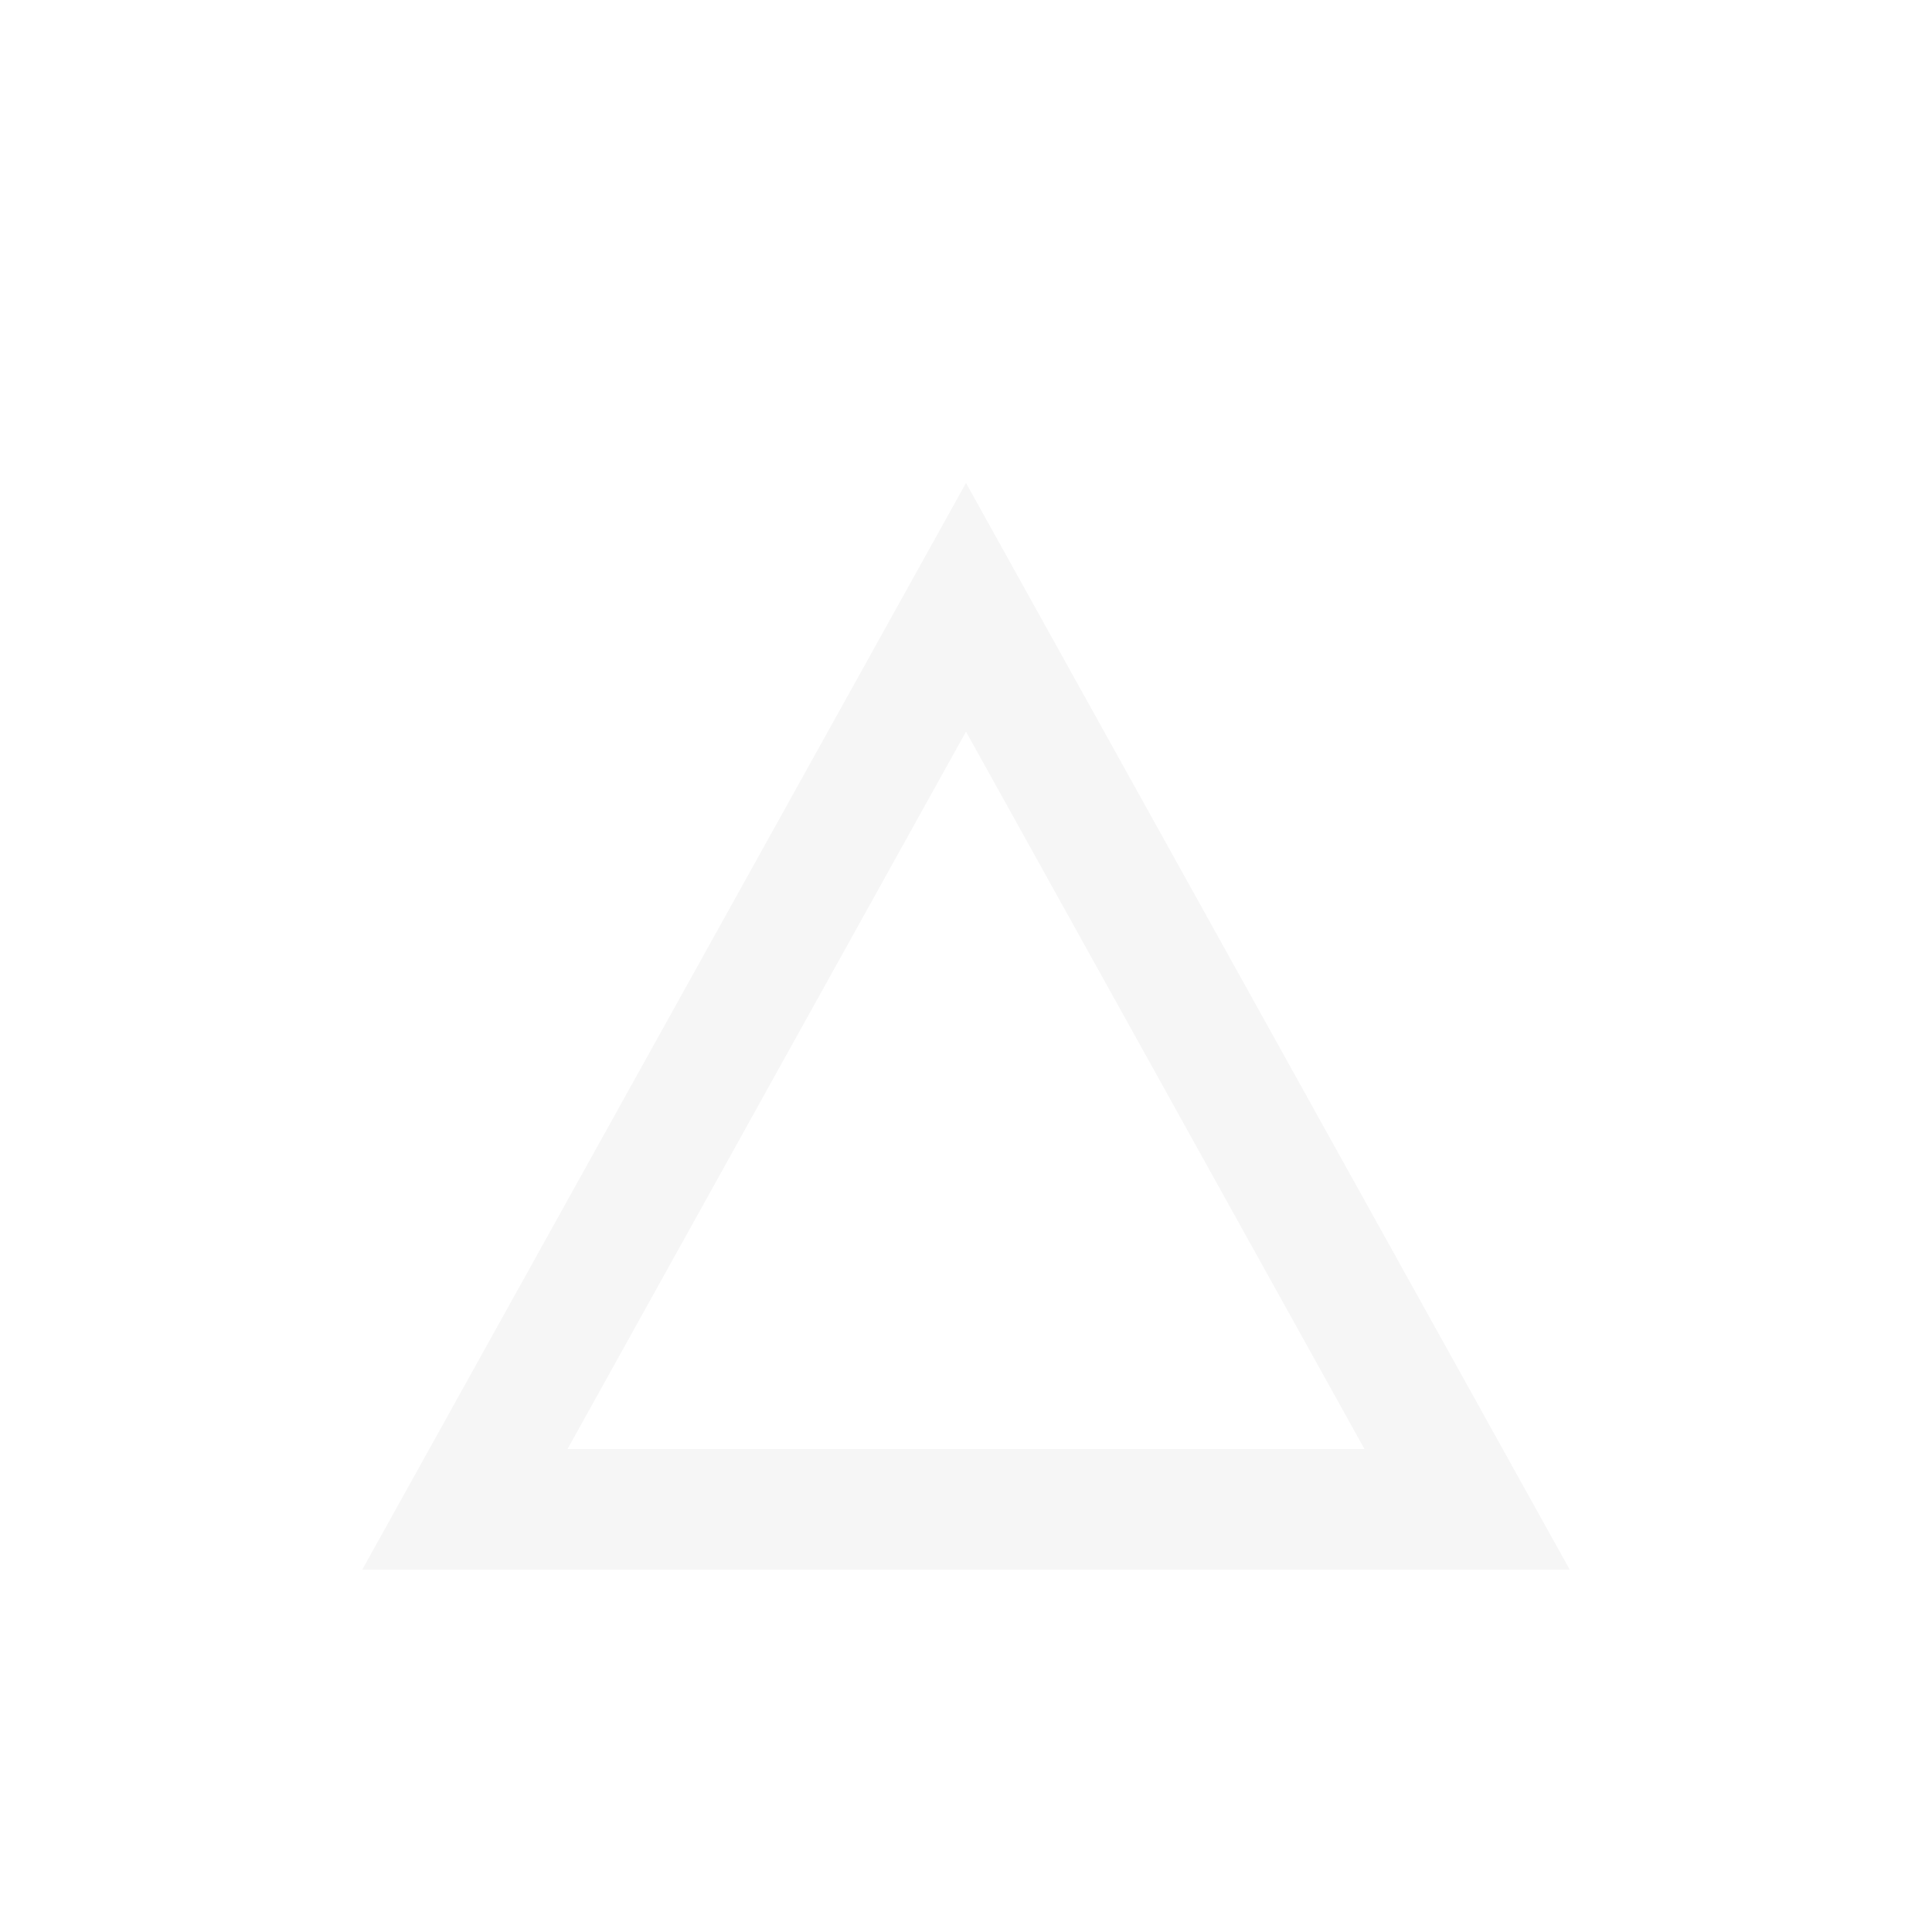
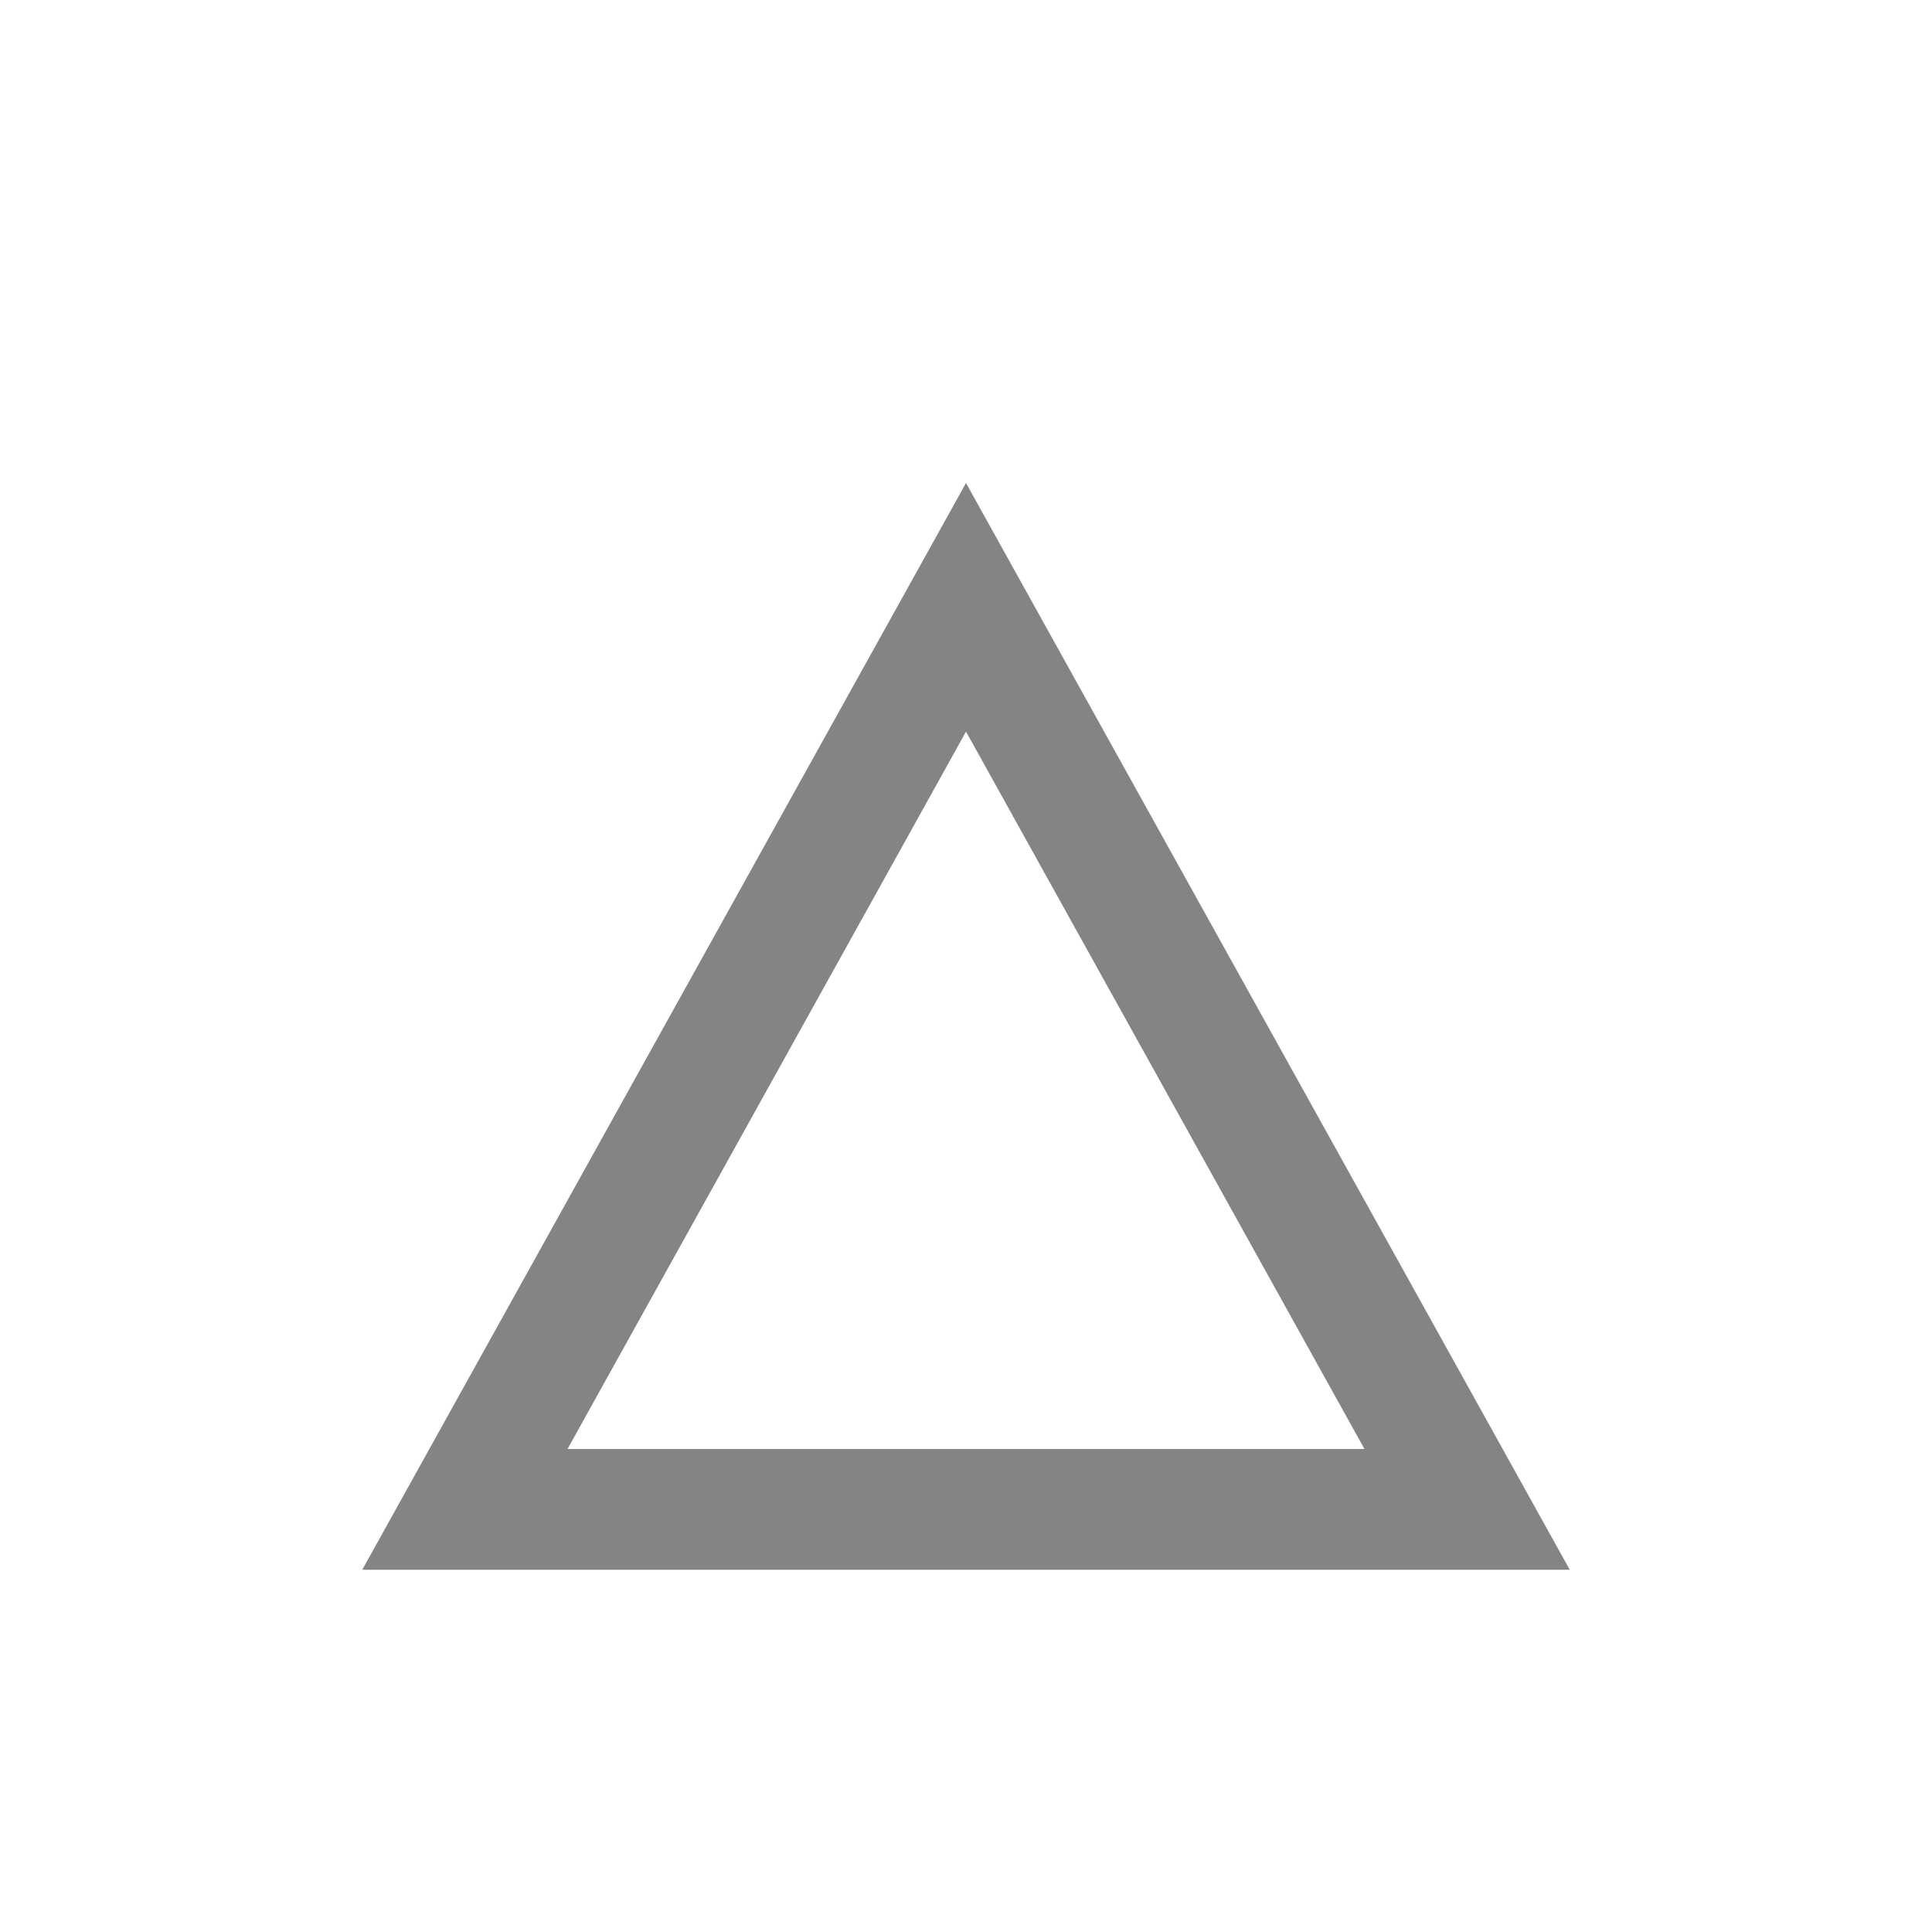
<svg xmlns="http://www.w3.org/2000/svg" viewBox="0 0 16 16">
  <defs>
-     <style>.icon-canvas-transparent,.icon-vs-out{fill:#f6f6f6;}.icon-canvas-transparent{opacity:0;}.icon-vs-red{fill:#f6f6f6;}</style>
+     <style>.icon-canvas-transparent,.icon-vs-out{fill:#f6f6f6;}.icon-canvas-transparent{opacity:0;}.icon-vs-red{fill:#848484;}</style>
  </defs>
  <g id="canvas">
    <path class="icon-canvas-transparent" d="M16,0V16H0V0Z" />
  </g>
  <g id="outline" style="display: none;">
    <path class="icon-vs-out" d="M14.7,14H1.3L8,1.941Z" />
  </g>
  <g id="iconBg">
    <path class="icon-vs-red" d="M8,4,3,13H13ZM8,6.059,11.3,12H4.7Z" />
  </g>
</svg>
